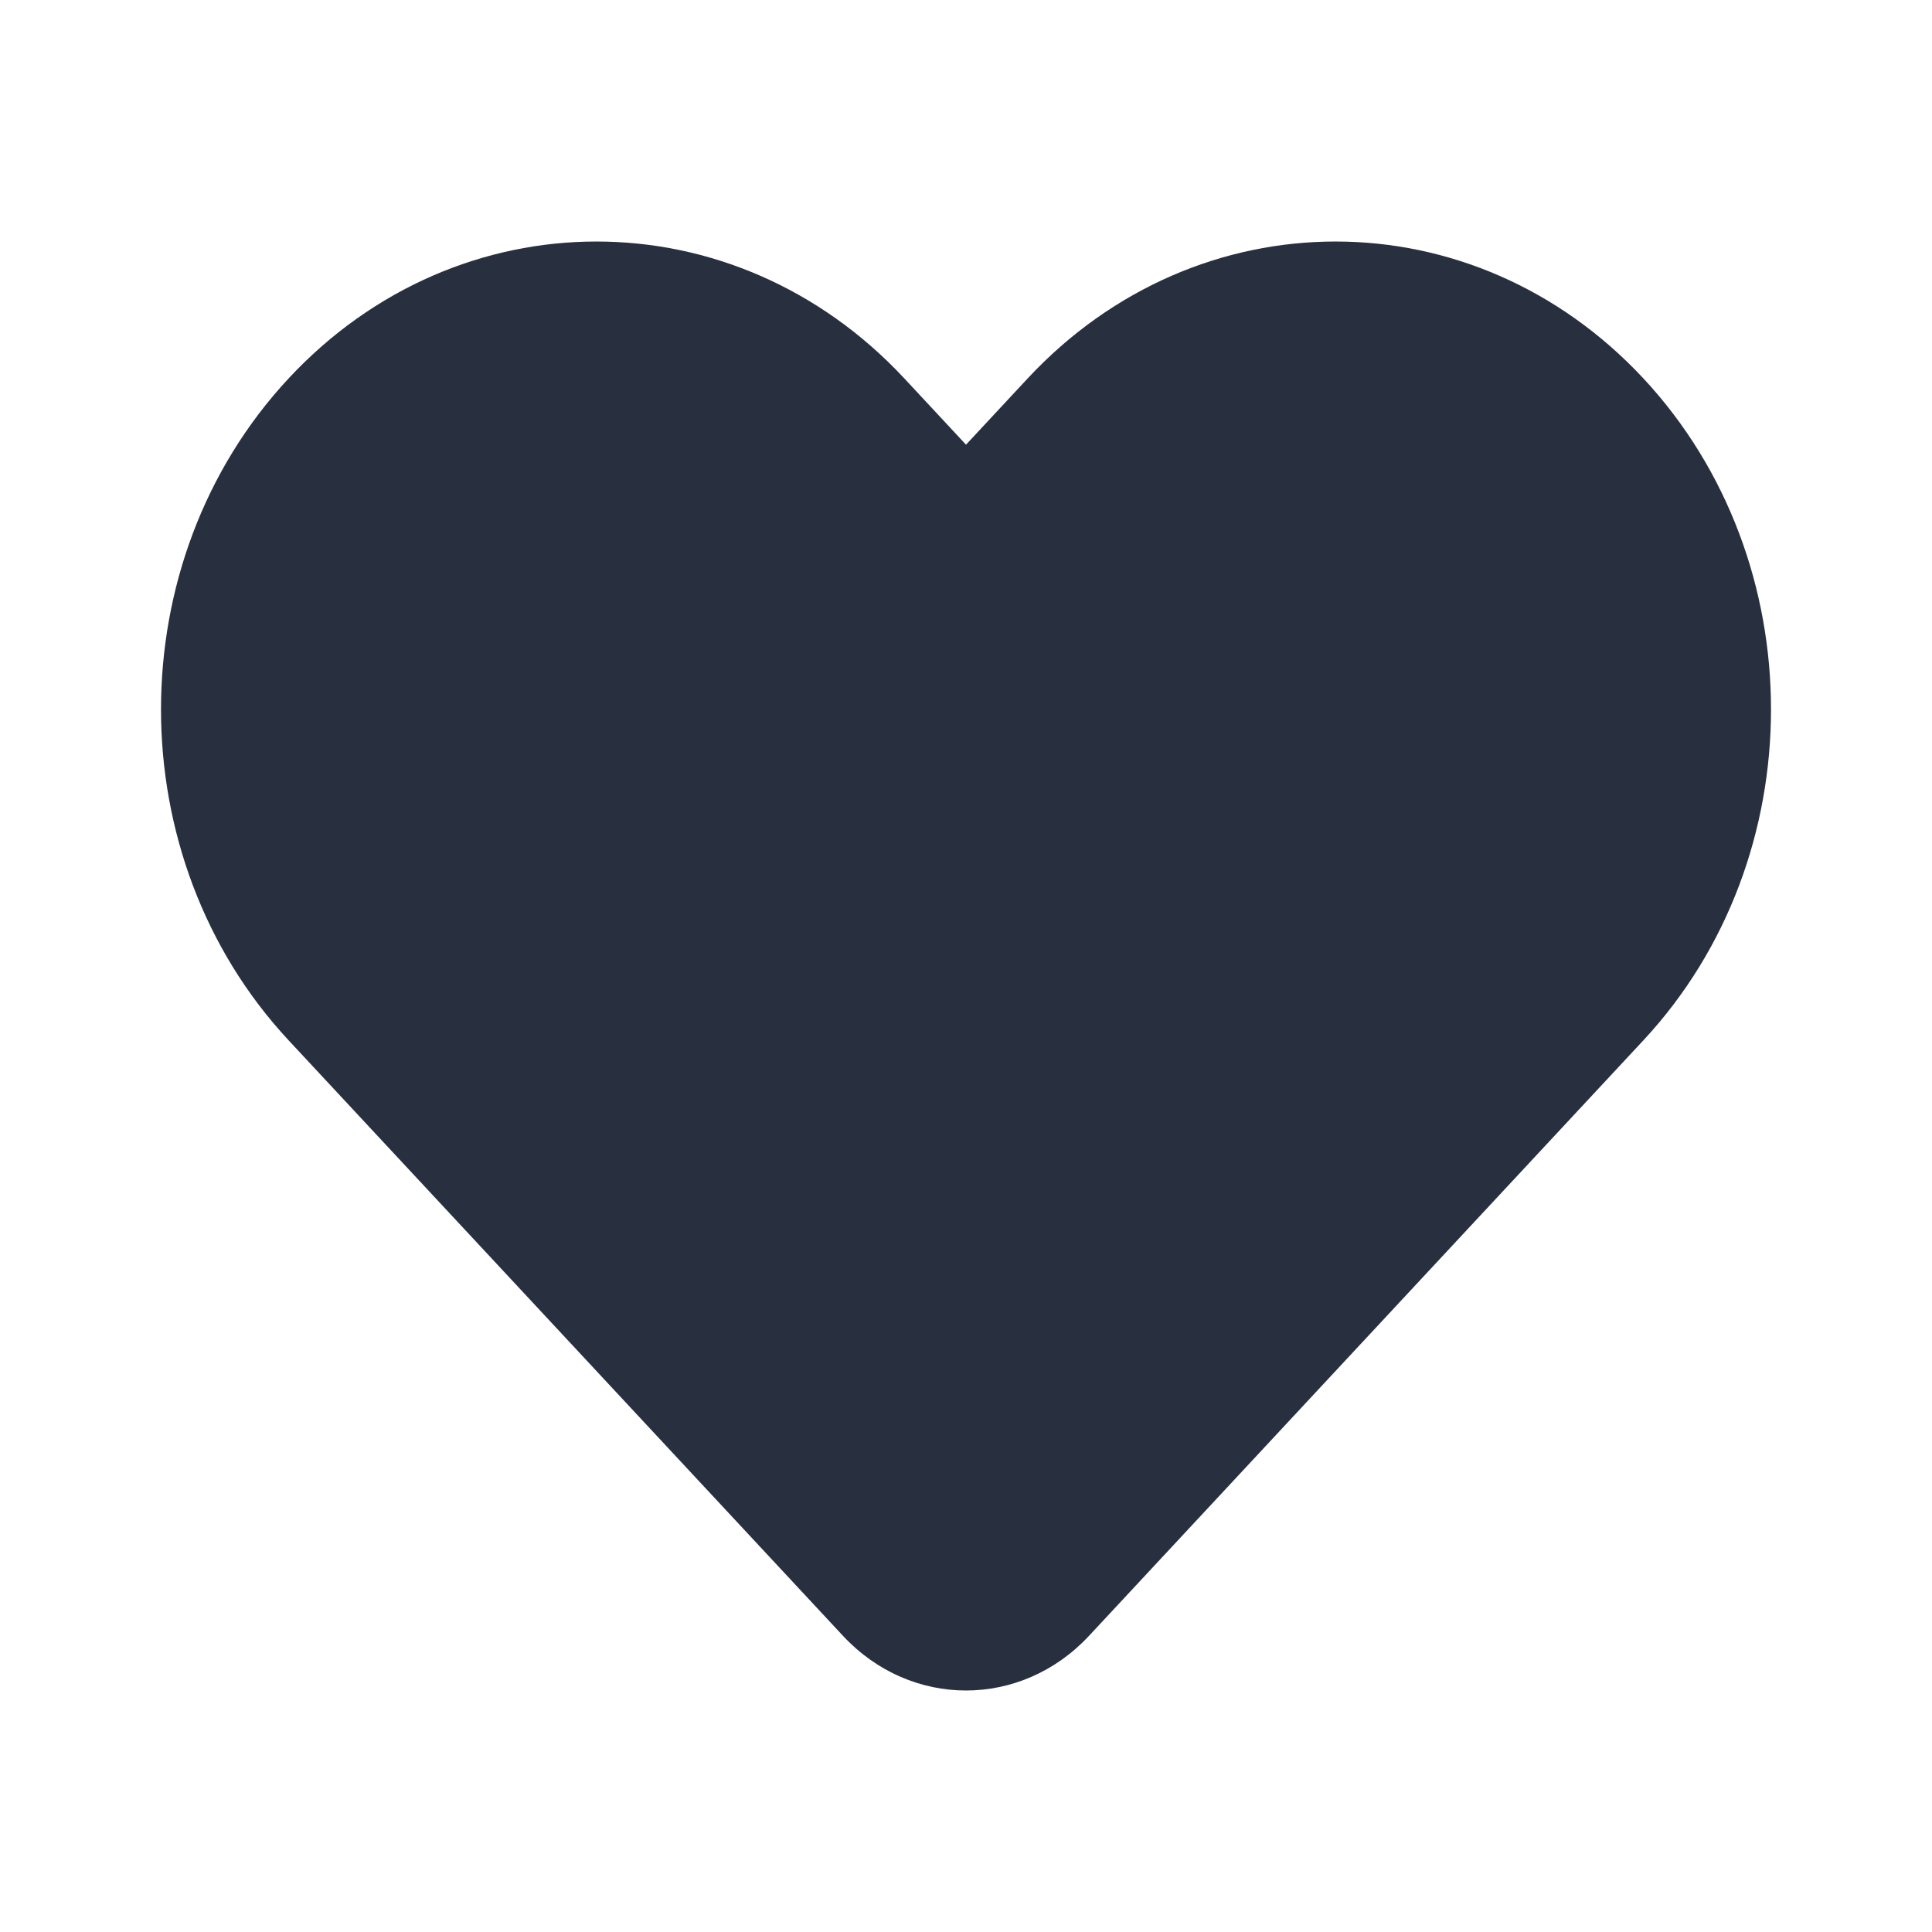
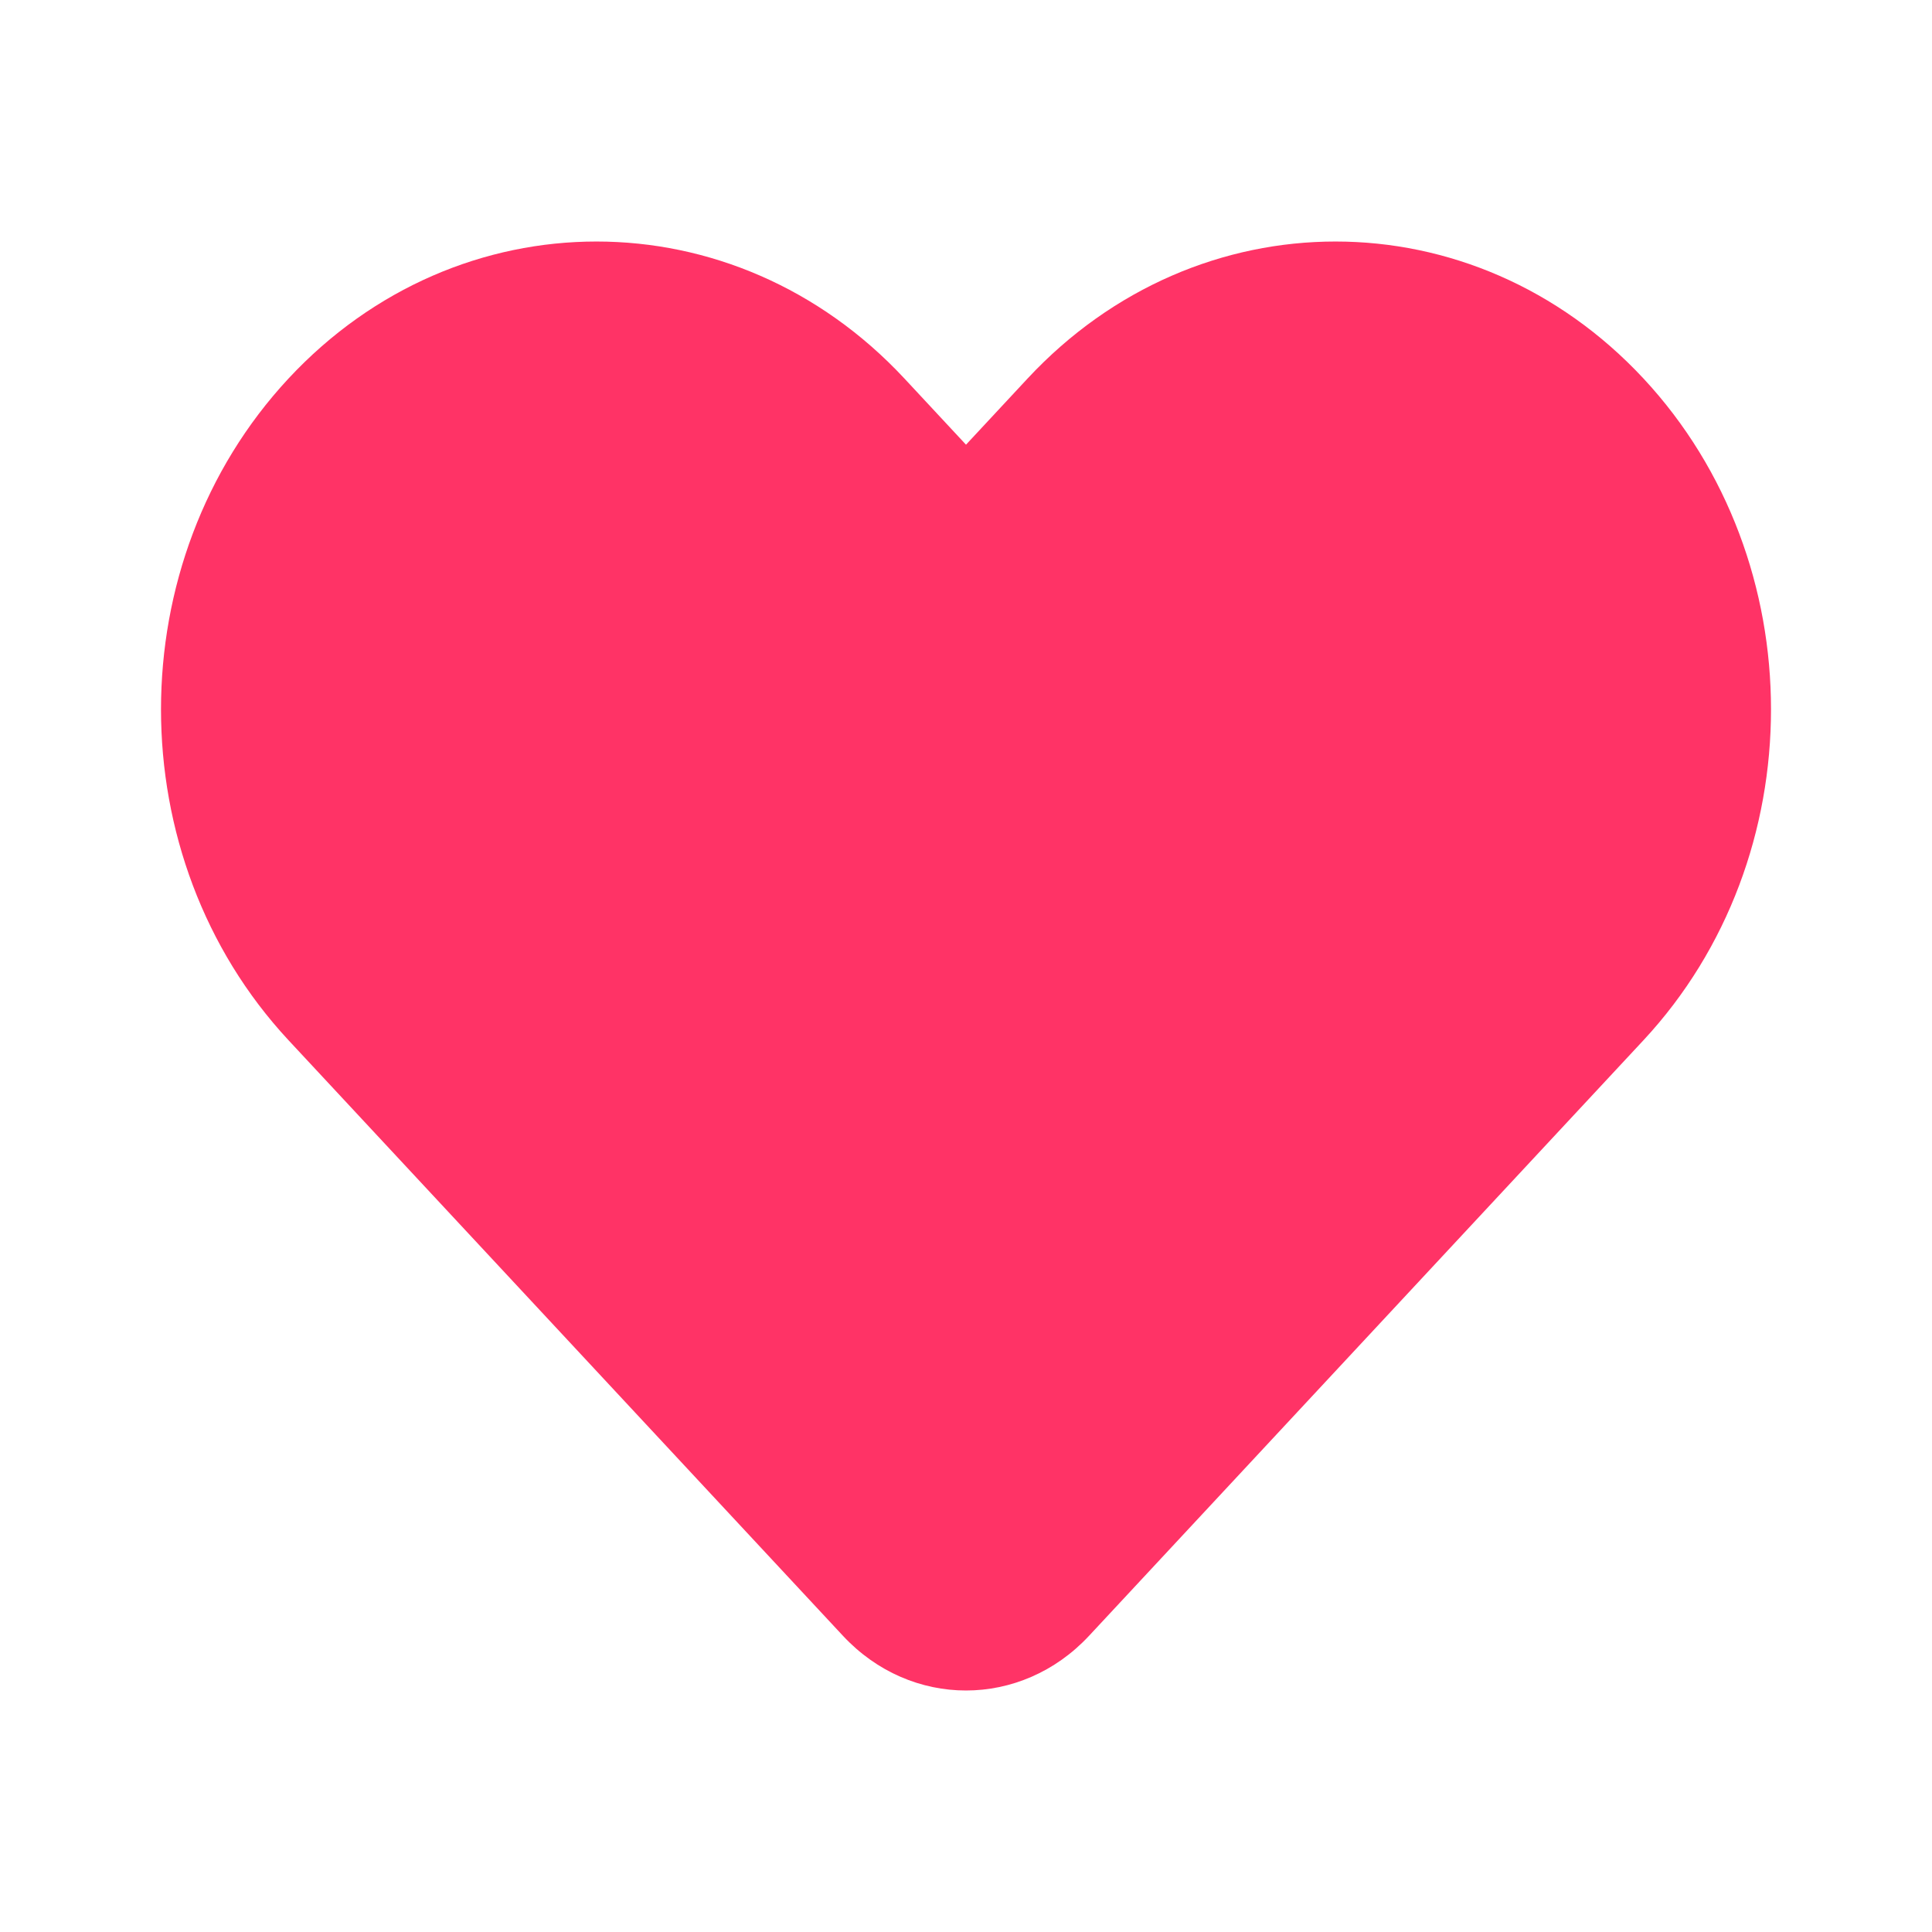
<svg xmlns="http://www.w3.org/2000/svg" width="24" height="24" viewBox="0 0 24 24" fill="none">
-   <path d="M12.765 4.702L12 5.524L11.235 4.702C9.122 2.433 5.697 2.433 3.584 4.702C1.472 6.972 1.472 10.652 3.584 12.922L10.47 20.319C11.315 21.227 12.685 21.227 13.53 20.319L20.416 12.922C22.528 10.652 22.528 6.972 20.416 4.702C18.303 2.433 14.878 2.433 12.765 4.702Z" fill="#28303F" />
+   <path d="M12.765 4.702L12 5.524L11.235 4.702C9.122 2.433 5.697 2.433 3.584 4.702C1.472 6.972 1.472 10.652 3.584 12.922L10.47 20.319C11.315 21.227 12.685 21.227 13.53 20.319L20.416 12.922C22.528 10.652 22.528 6.972 20.416 4.702C18.303 2.433 14.878 2.433 12.765 4.702Z" fill="#FF3366">
+     <animate attributeName="fill" values="#28303F; #FF3366; #28303F;" dur="1s" repeatCount="1" />
+   </path>
</svg>
